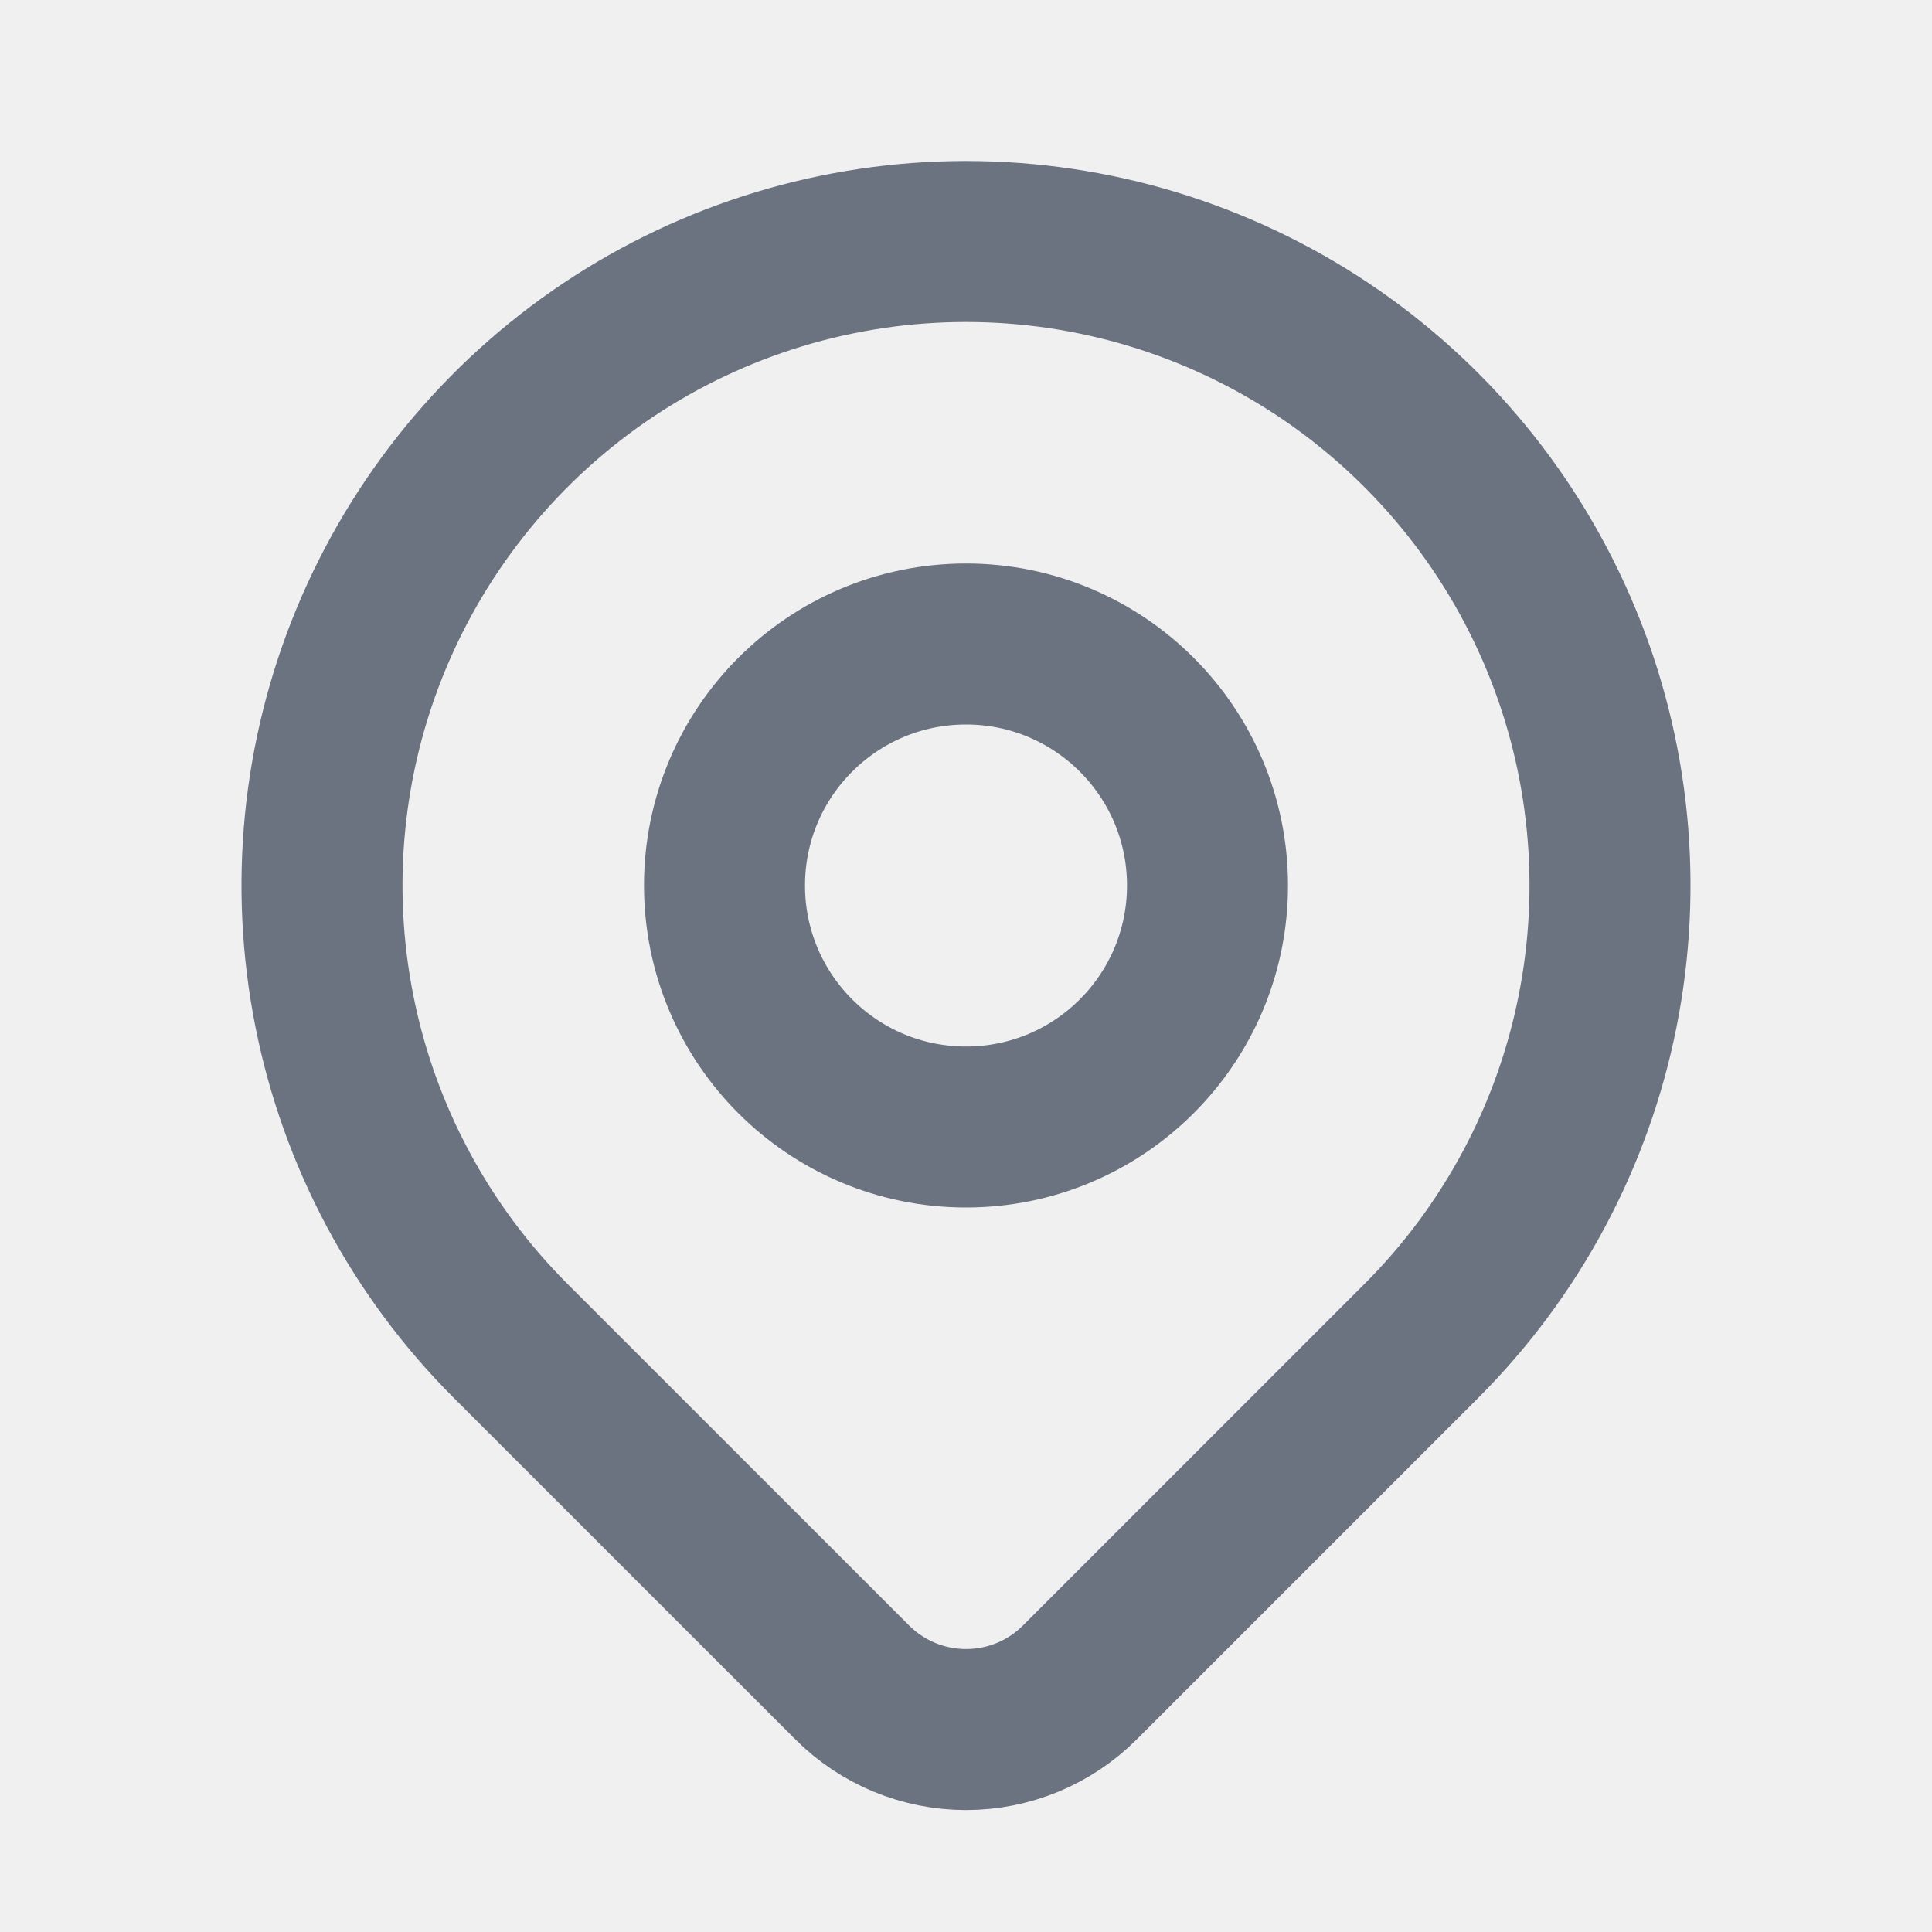
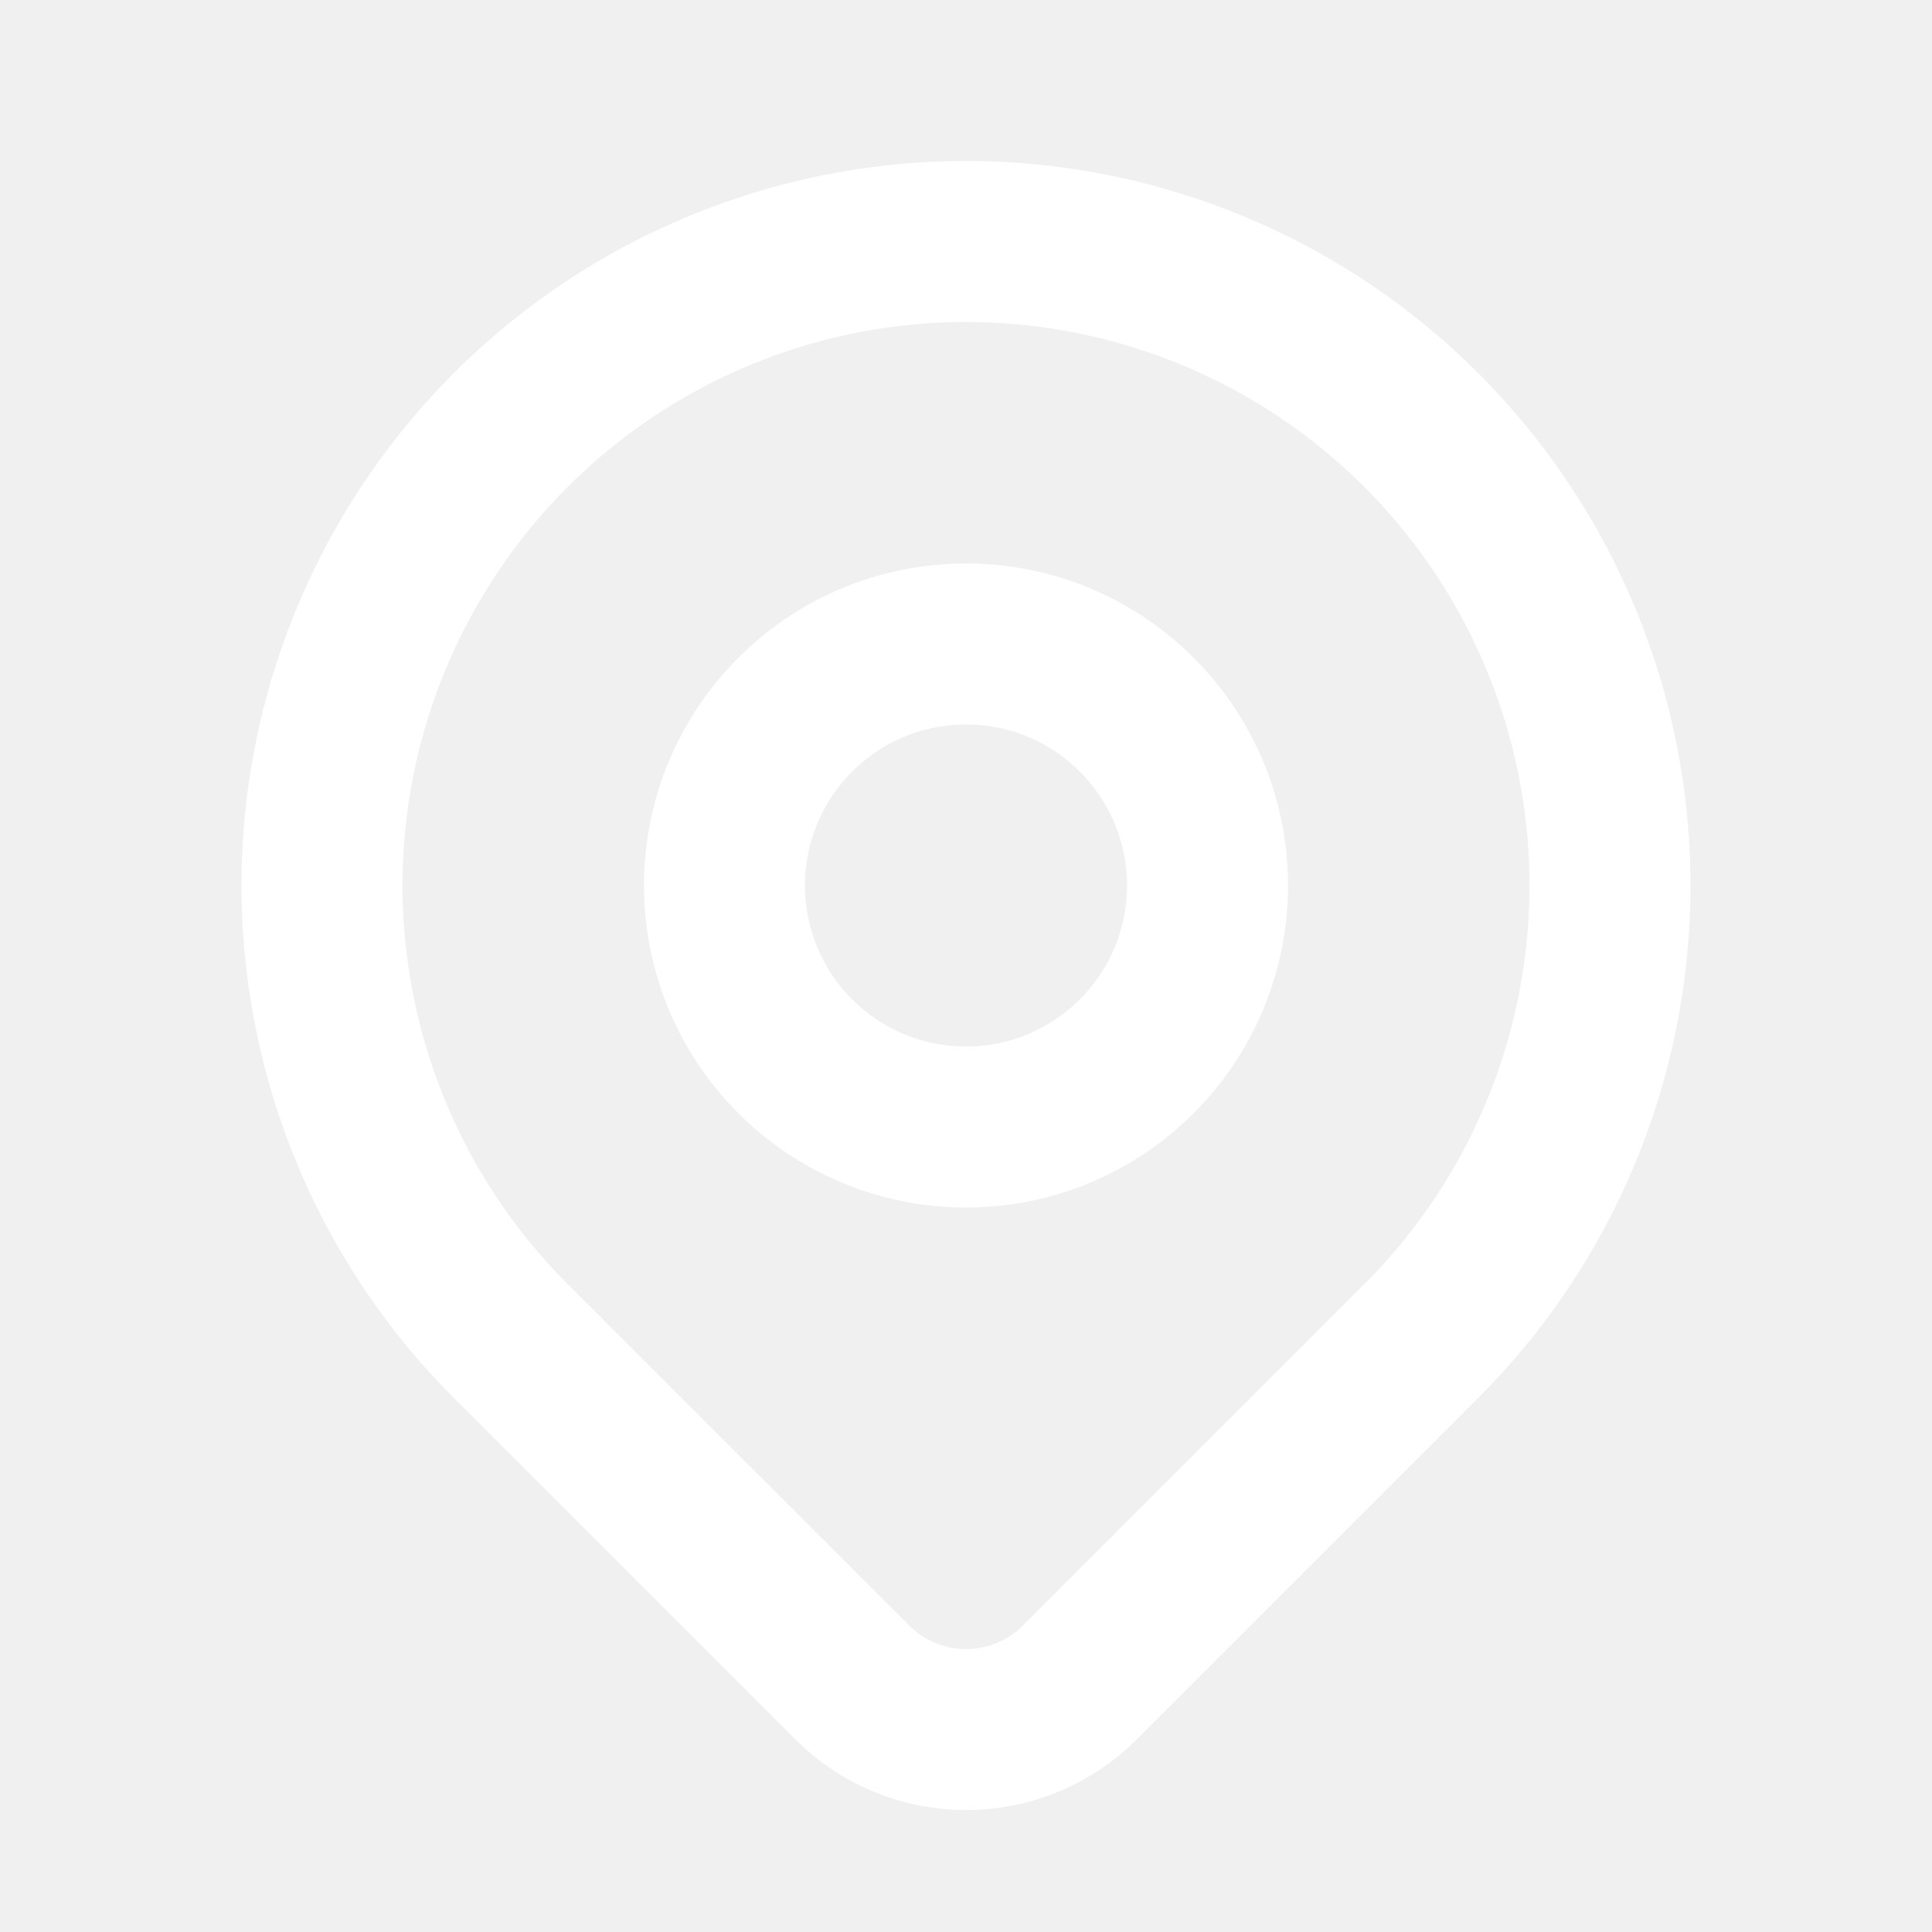
<svg xmlns="http://www.w3.org/2000/svg" width="24" height="24" viewBox="0 0 24 24" fill="none">
-   <path d="M12 14C13.657 14 15 12.657 15 11C15 9.343 13.657 8 12 8C10.343 8 9 9.343 9 11C9 12.657 10.343 14 12 14Z" stroke="#6B7280" stroke-width="2" stroke-linecap="round" stroke-linejoin="round" />
-   <path d="M17.657 16.657L13.414 20.9C13.039 21.275 12.531 21.485 12.001 21.485C11.47 21.485 10.962 21.275 10.587 20.9L6.343 16.657C5.224 15.538 4.462 14.113 4.154 12.561C3.845 11.009 4.003 9.401 4.609 7.939C5.215 6.477 6.24 5.228 7.555 4.348C8.871 3.469 10.418 3 12 3C13.582 3 15.129 3.469 16.445 4.348C17.76 5.228 18.785 6.477 19.391 7.939C19.997 9.401 20.155 11.009 19.846 12.561C19.538 14.113 18.776 15.538 17.657 16.657V16.657Z" stroke="#6B7280" stroke-width="2" stroke-linecap="round" stroke-linejoin="round" />
+   <path d="M12 14C13.657 14 15 12.657 15 11C15 9.343 13.657 8 12 8C10.343 8 9 9.343 9 11C9 12.657 10.343 14 12 14Z" stroke="#FFF" stroke-width="2" stroke-linecap="round" stroke-linejoin="round" />
+   <path d="M17.657 16.657L13.414 20.9C13.039 21.275 12.531 21.485 12.001 21.485C11.47 21.485 10.962 21.275 10.587 20.9L6.343 16.657C5.224 15.538 4.462 14.113 4.154 12.561C3.845 11.009 4.003 9.401 4.609 7.939C5.215 6.477 6.24 5.228 7.555 4.348C8.871 3.469 10.418 3 12 3C13.582 3 15.129 3.469 16.445 4.348C17.76 5.228 18.785 6.477 19.391 7.939C19.997 9.401 20.155 11.009 19.846 12.561C19.538 14.113 18.776 15.538 17.657 16.657V16.657Z" stroke="#FFF" stroke-width="2" stroke-linecap="round" stroke-linejoin="round" />
</svg>
